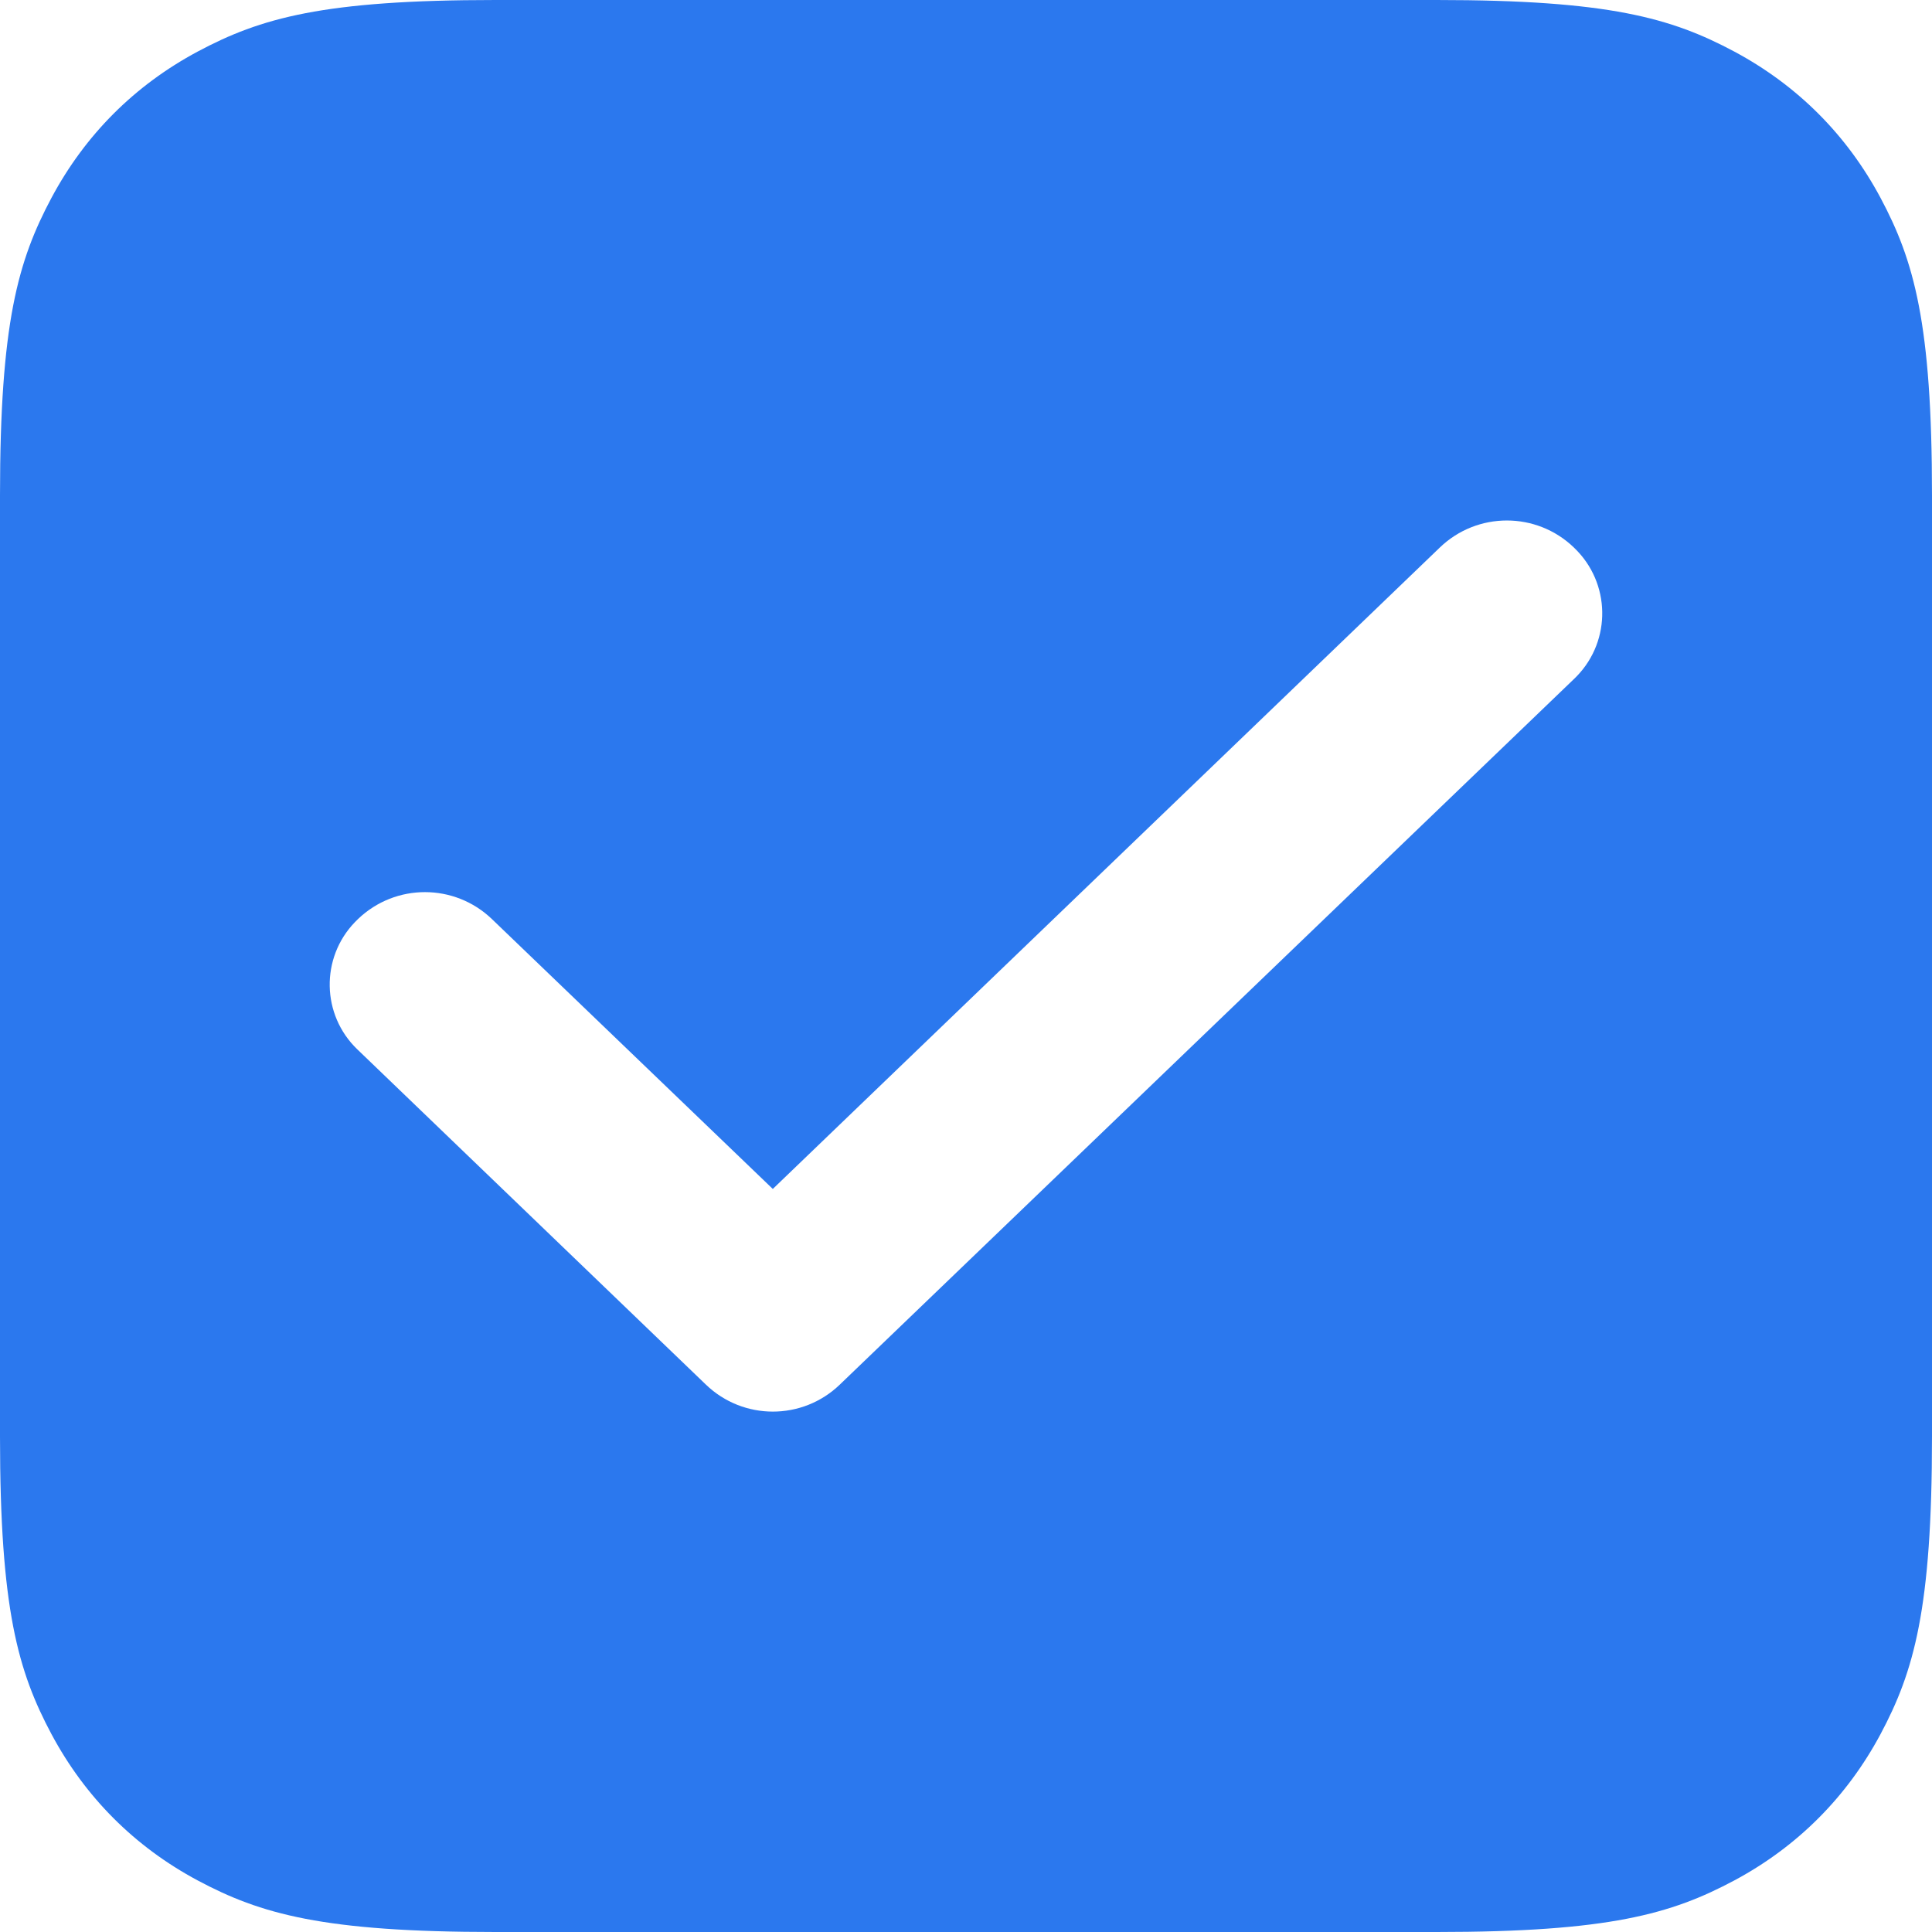
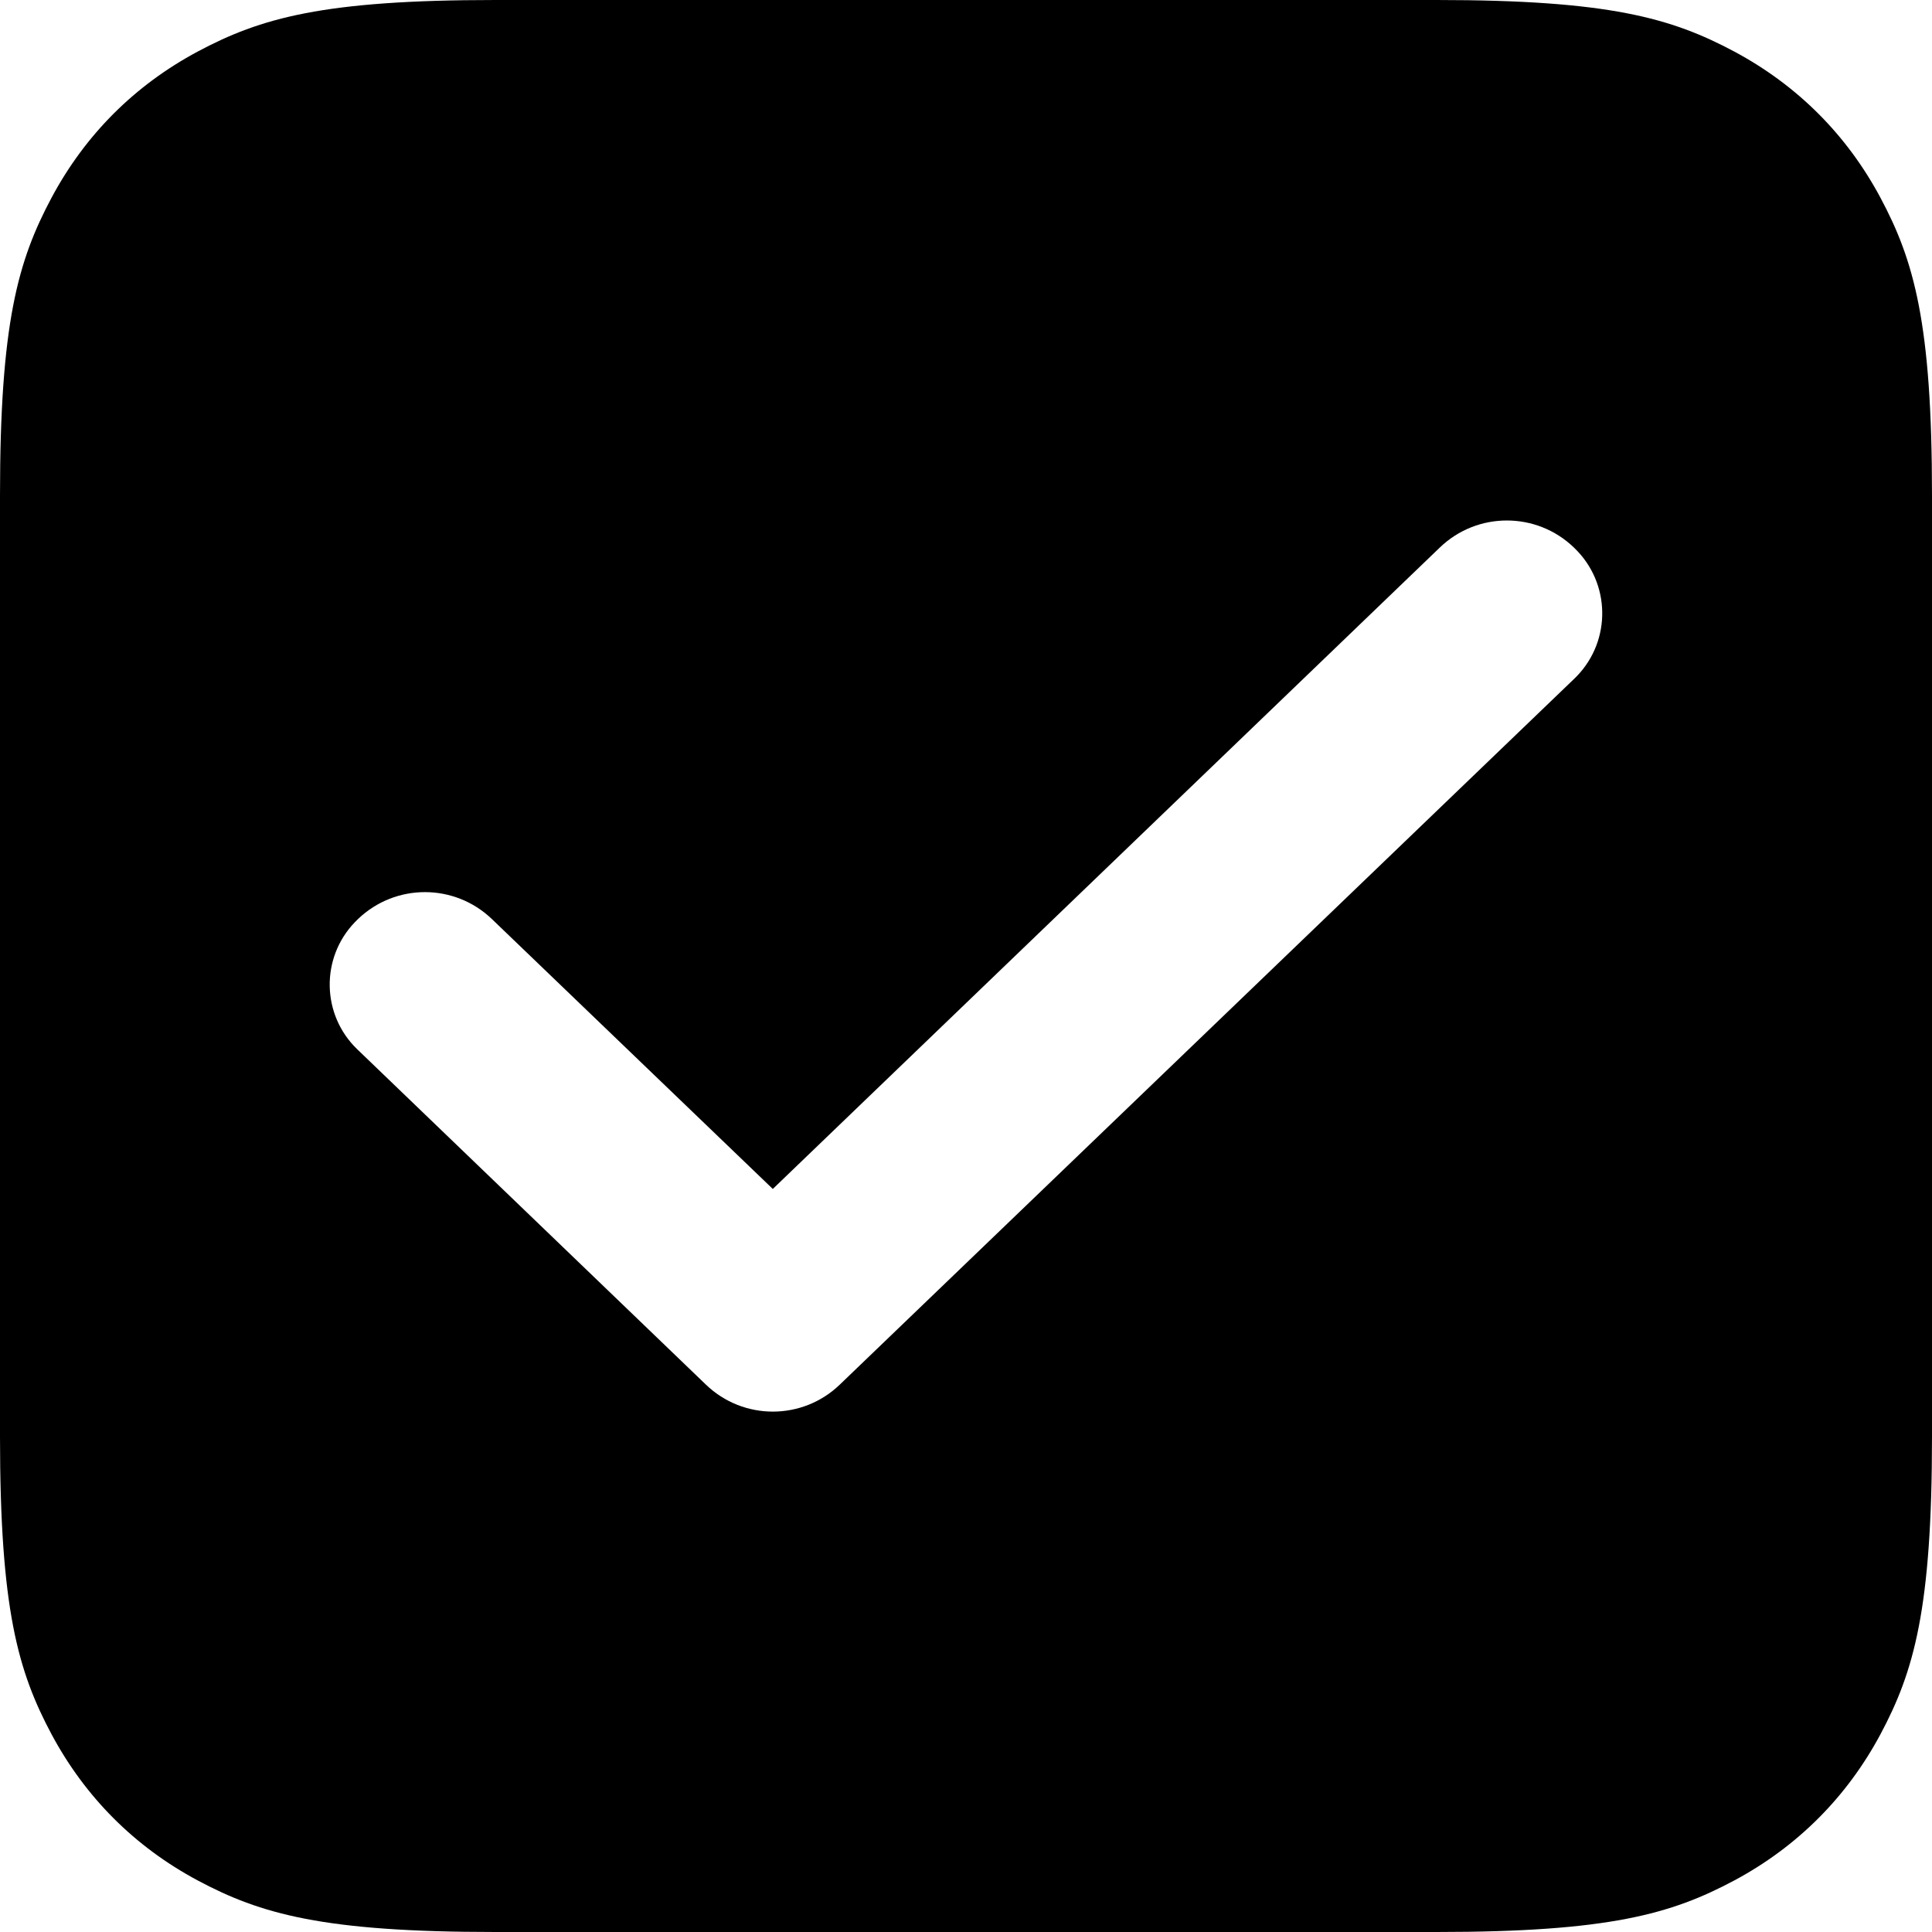
<svg xmlns="http://www.w3.org/2000/svg" viewBox="0 0 20 20" fill="none">
-   <path d="M14.872 0C16.655 0 17.302 0.186 17.954 0.534C18.605 0.883 19.117 1.394 19.466 2.046C19.814 2.698 20 3.345 20 5.128V14.872C20 16.655 19.814 17.302 19.466 17.954C19.117 18.605 18.605 19.117 17.954 19.466C17.302 19.814 16.655 20 14.872 20H5.128C3.345 20 2.698 19.814 2.046 19.466C1.394 19.117 0.883 18.605 0.534 17.954C0.186 17.302 0 16.655 0 14.872V5.128C0 3.345 0.186 2.698 0.534 2.046C0.883 1.394 1.394 0.883 2.046 0.534C2.698 0.186 3.345 0 5.128 0H14.872ZM16.293 5.668C15.906 5.295 15.293 5.295 14.906 5.667L8 12.308L5.092 9.514C4.705 9.143 4.095 9.142 3.707 9.513L3.7 9.52C3.691 9.529 3.682 9.538 3.673 9.547C3.317 9.917 3.328 10.506 3.698 10.862L7.307 14.333C7.694 14.706 8.306 14.706 8.693 14.334L16.299 7.024C16.307 7.016 16.316 7.007 16.324 6.999C16.683 6.627 16.672 6.034 16.3 5.675L16.293 5.668Z" fill="#2B78EE" />
+   <path d="M14.872 0C16.655 0 17.302 0.186 17.954 0.534C18.605 0.883 19.117 1.394 19.466 2.046C19.814 2.698 20 3.345 20 5.128V14.872C20 16.655 19.814 17.302 19.466 17.954C19.117 18.605 18.605 19.117 17.954 19.466C17.302 19.814 16.655 20 14.872 20H5.128C3.345 20 2.698 19.814 2.046 19.466C1.394 19.117 0.883 18.605 0.534 17.954C0.186 17.302 0 16.655 0 14.872V5.128C0 3.345 0.186 2.698 0.534 2.046C0.883 1.394 1.394 0.883 2.046 0.534C2.698 0.186 3.345 0 5.128 0H14.872ZM16.293 5.668C15.906 5.295 15.293 5.295 14.906 5.667L8 12.308L5.092 9.514C4.705 9.143 4.095 9.142 3.707 9.513L3.7 9.52C3.691 9.529 3.682 9.538 3.673 9.547C3.317 9.917 3.328 10.506 3.698 10.862L7.307 14.333C7.694 14.706 8.306 14.706 8.693 14.334L16.299 7.024C16.307 7.016 16.316 7.007 16.324 6.999C16.683 6.627 16.672 6.034 16.3 5.675L16.293 5.668Z" fill="#000" />
</svg>
